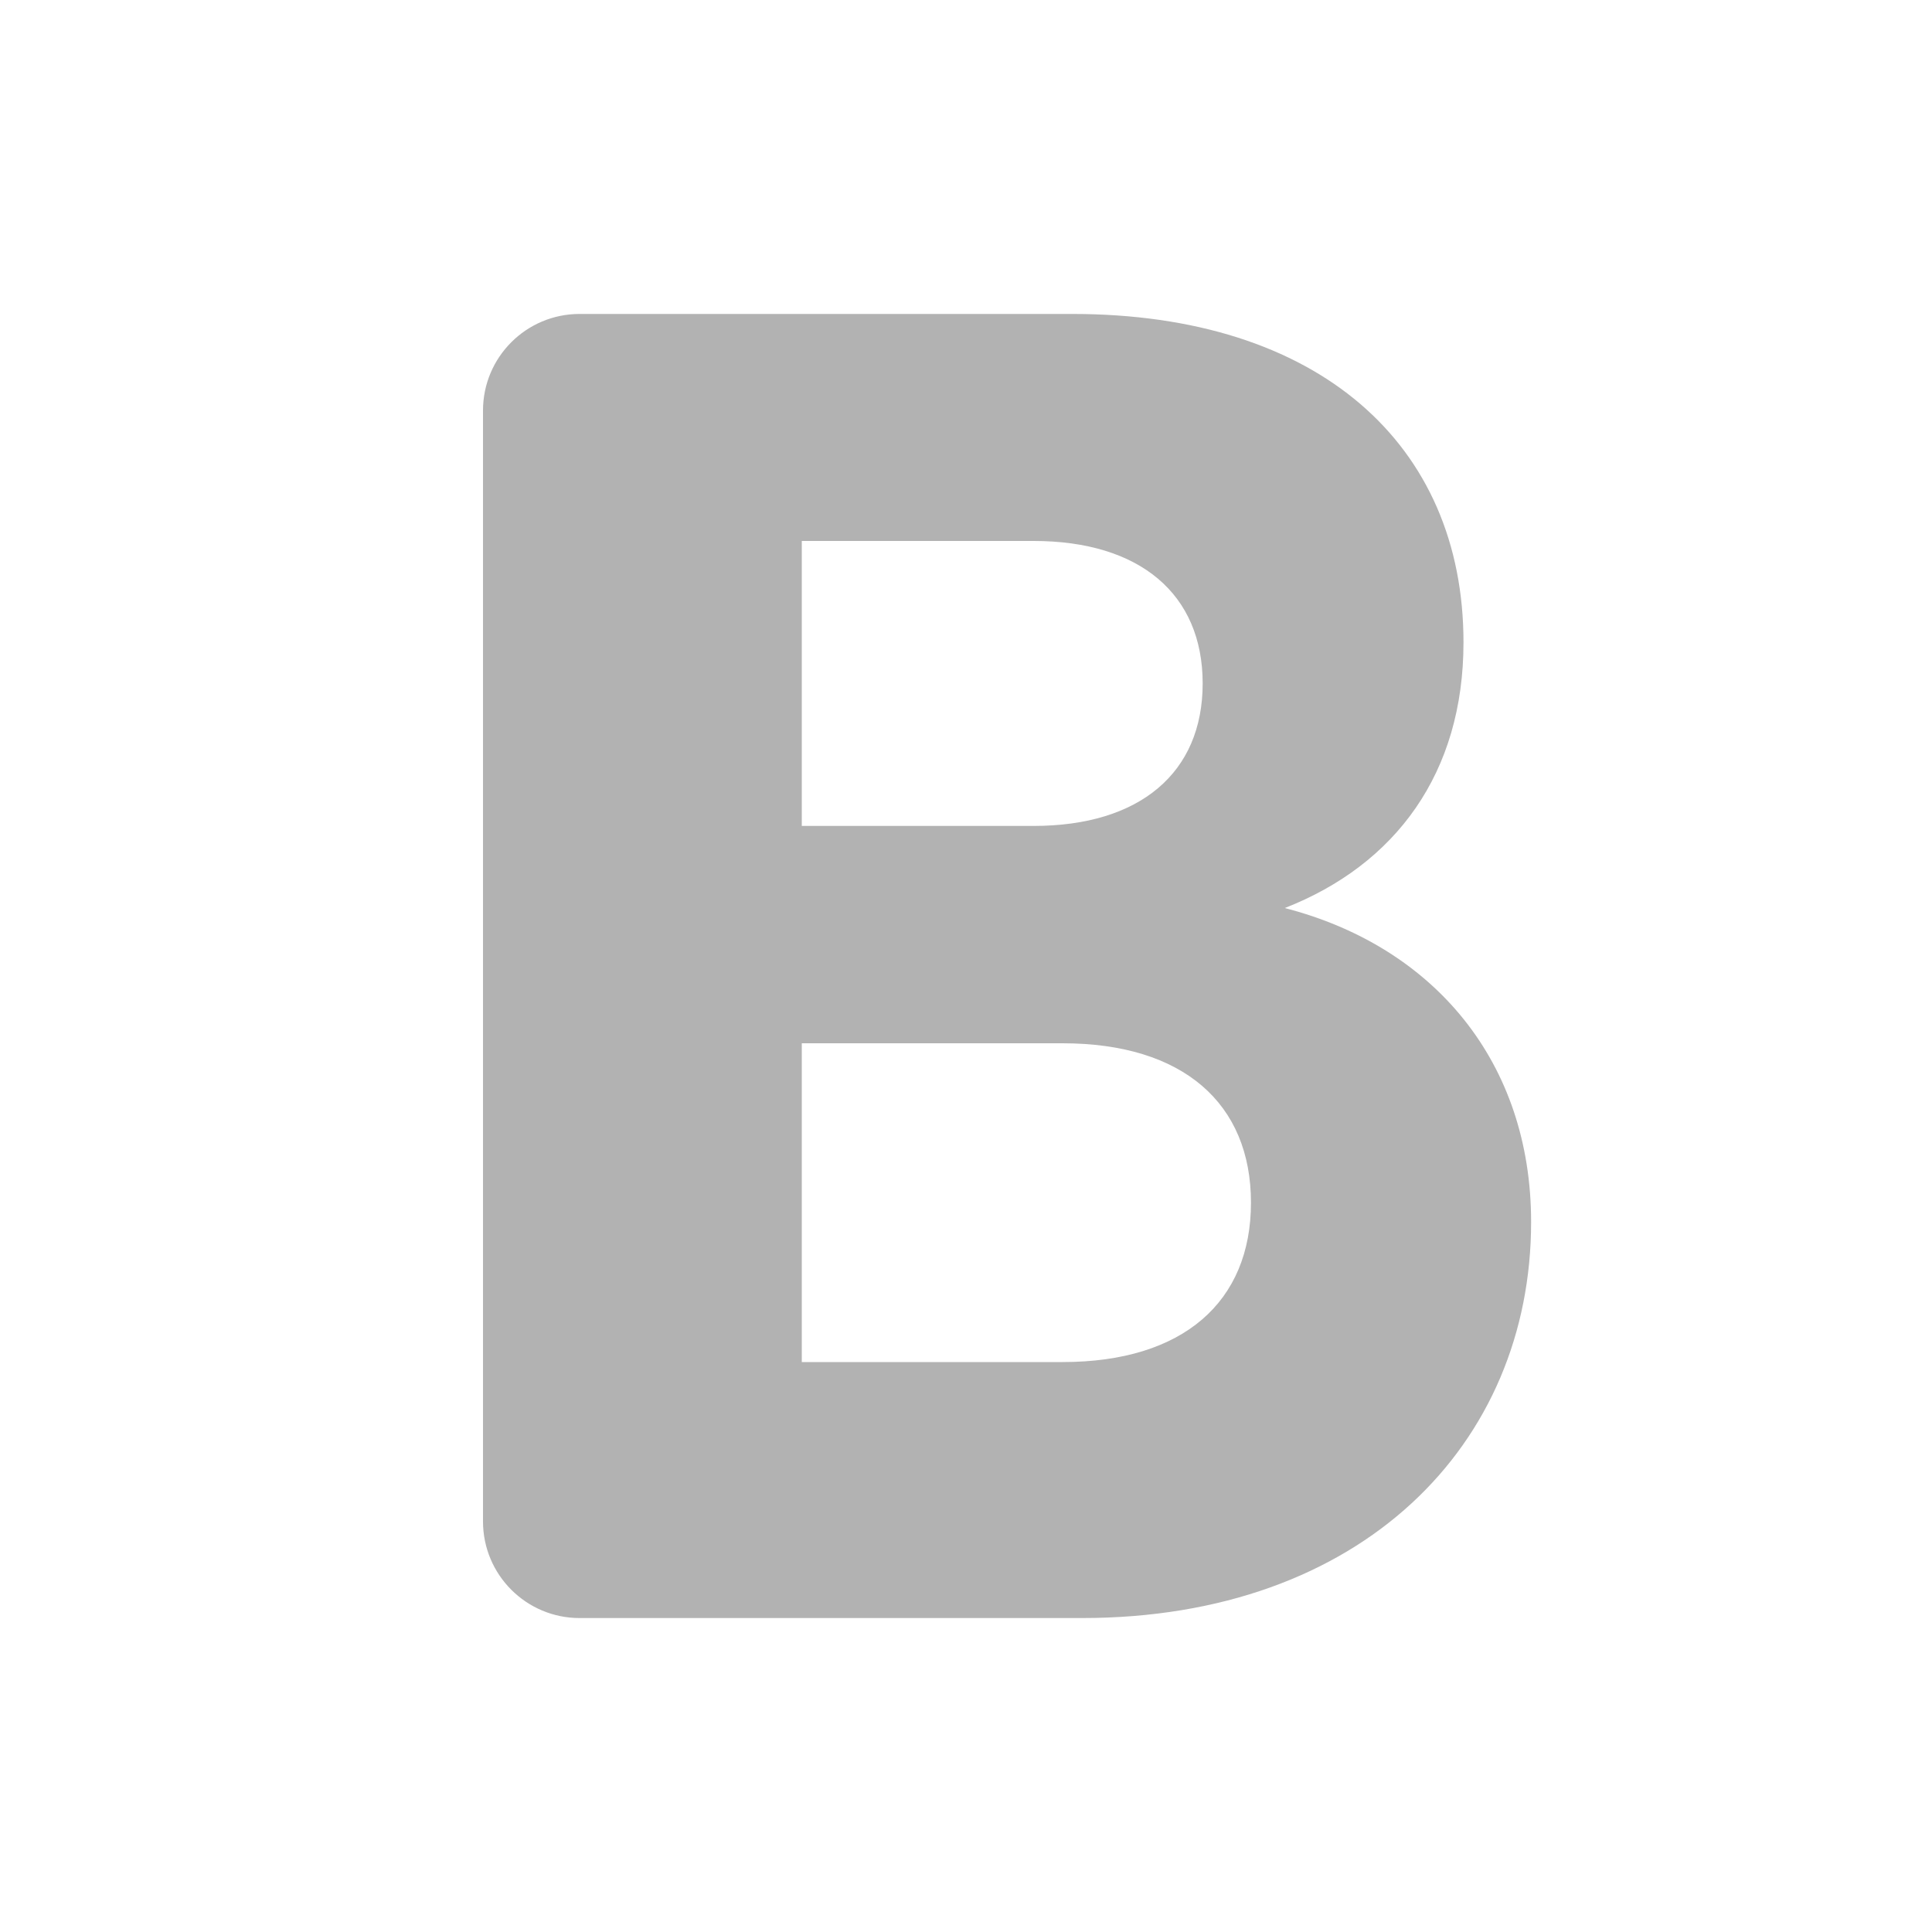
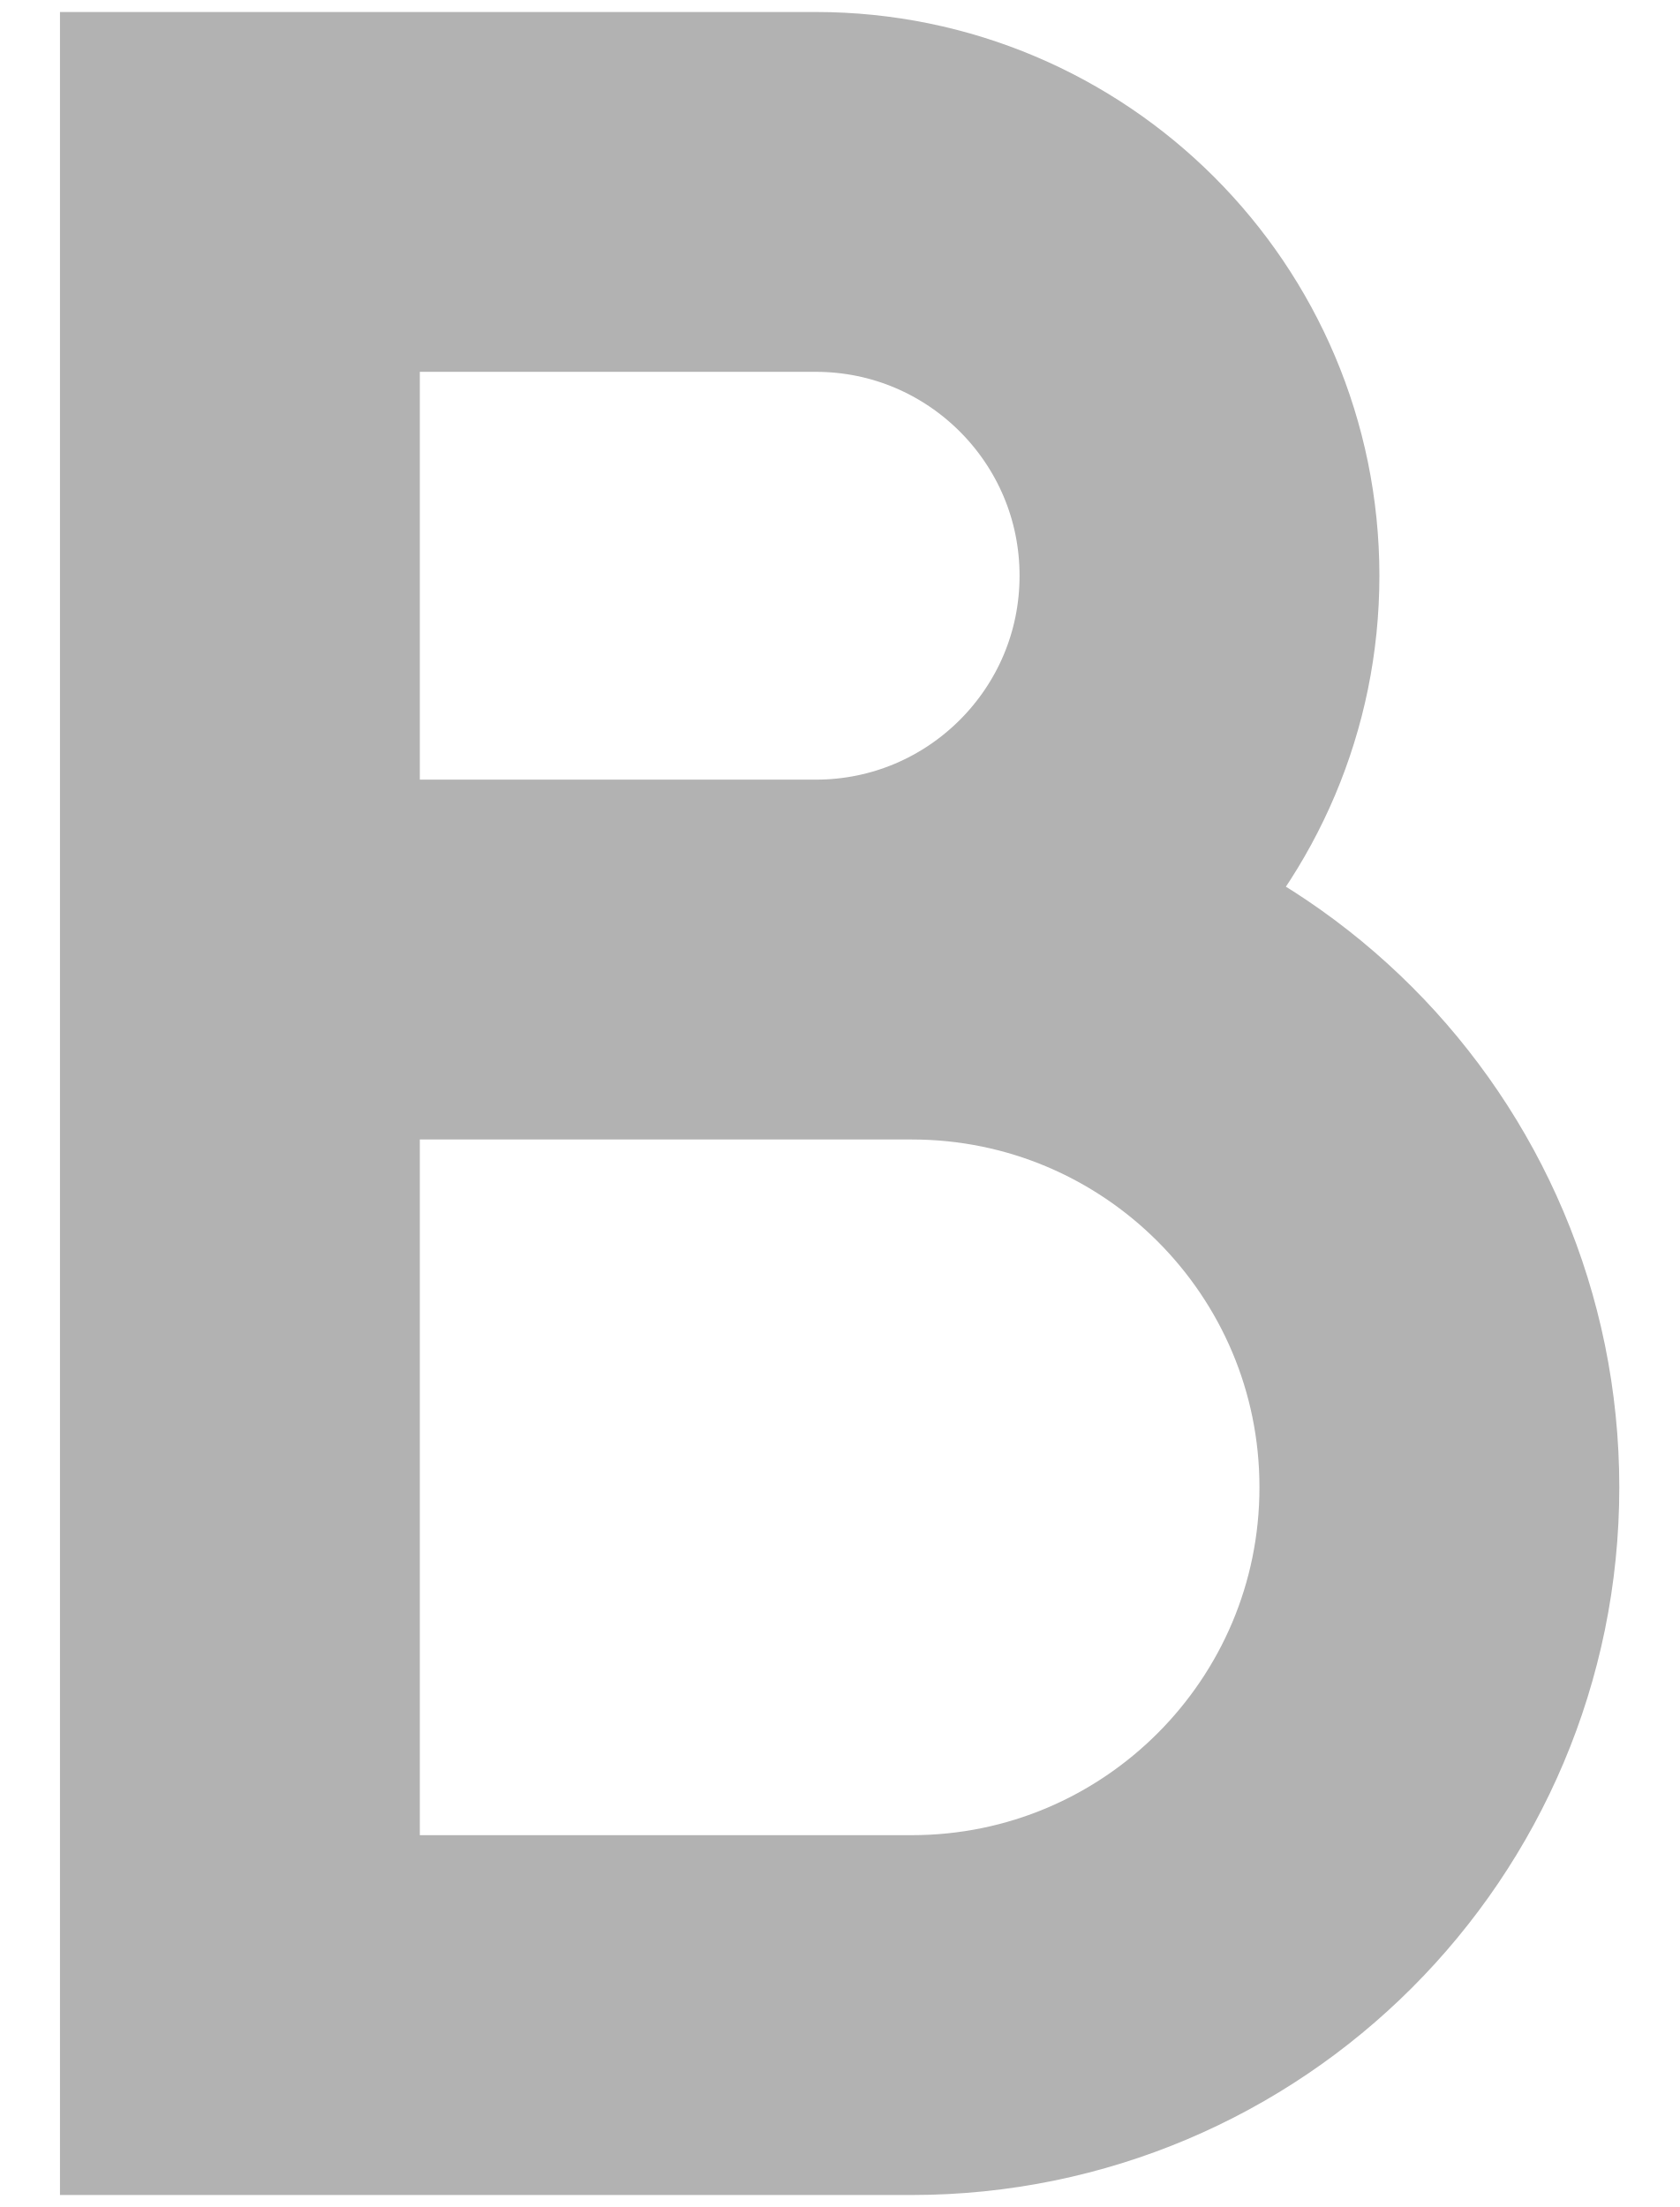
- <svg xmlns="http://www.w3.org/2000/svg" width="40" height="40" viewBox="0 0 40 40">
-   <path fill="#B2B2B2" fill-opacity="{{OPACITY}}" fill-rule="evenodd" d="M12 6.5h10.2c5.1 0 8.1 2.7 8.1 6.8 0 2.7-1.4 4.6-3.7 5.5 3.1.8 5.1 3.2 5.1 6.5 0 4.6-3.5 8.2-9.3 8.2H12a2 2 0 0 1-2-2v-23a2 2 0 0 1 2-2zm4.6 4.7v5.9h4.8c2.2 0 3.5-1.1 3.5-2.95s-1.3-2.95-3.5-2.95zm0 10.4v6.6h5.4c2.5 0 3.9-1.25 3.9-3.3s-1.4-3.3-3.9-3.3z" />
+ <svg xmlns="http://www.w3.org/2000/svg" width="70" height="92" viewBox="30 18 70 92">
+   <path fill="none" stroke="#B2B2B2" stroke-opacity="{{OPACITY}}" stroke-width="15" stroke-linejoin="miter" stroke-linecap="square" d="M40 26 V102 M40 26 H64 A16 16 0 0 1 64 58 H40 M40 58 H68 A22 22 0 0 1 68 102 H40" />
</svg>
